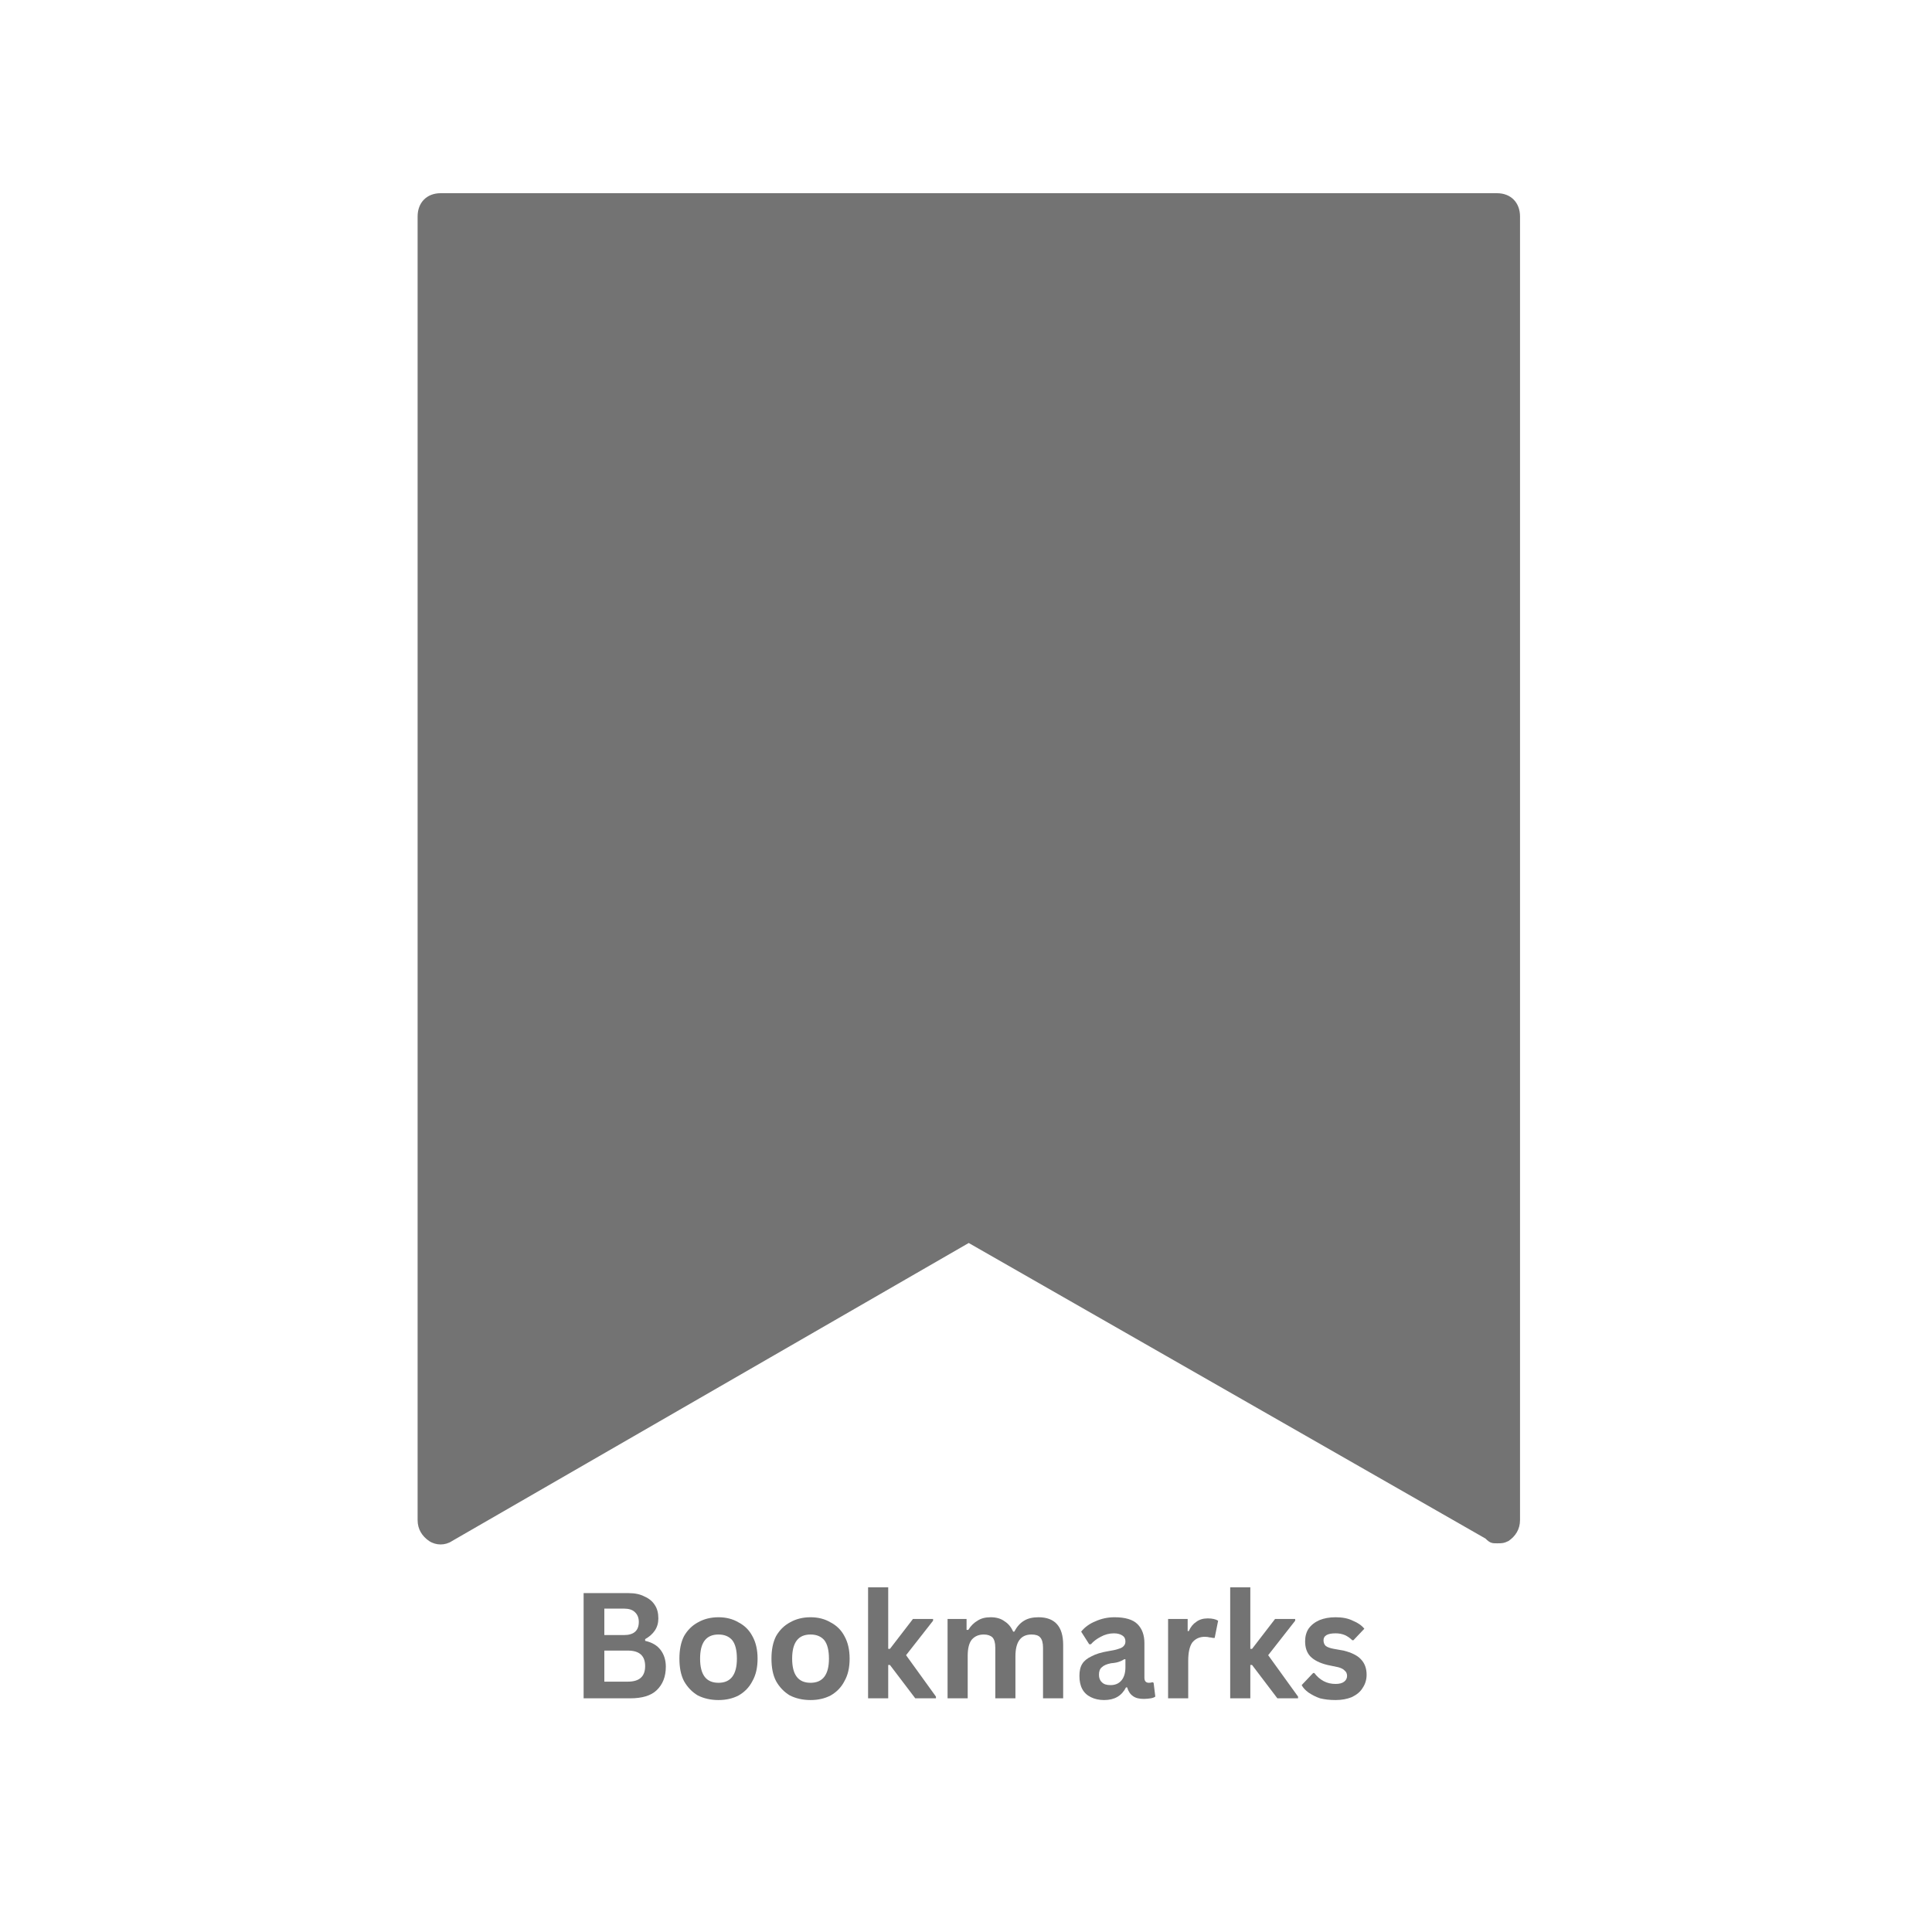
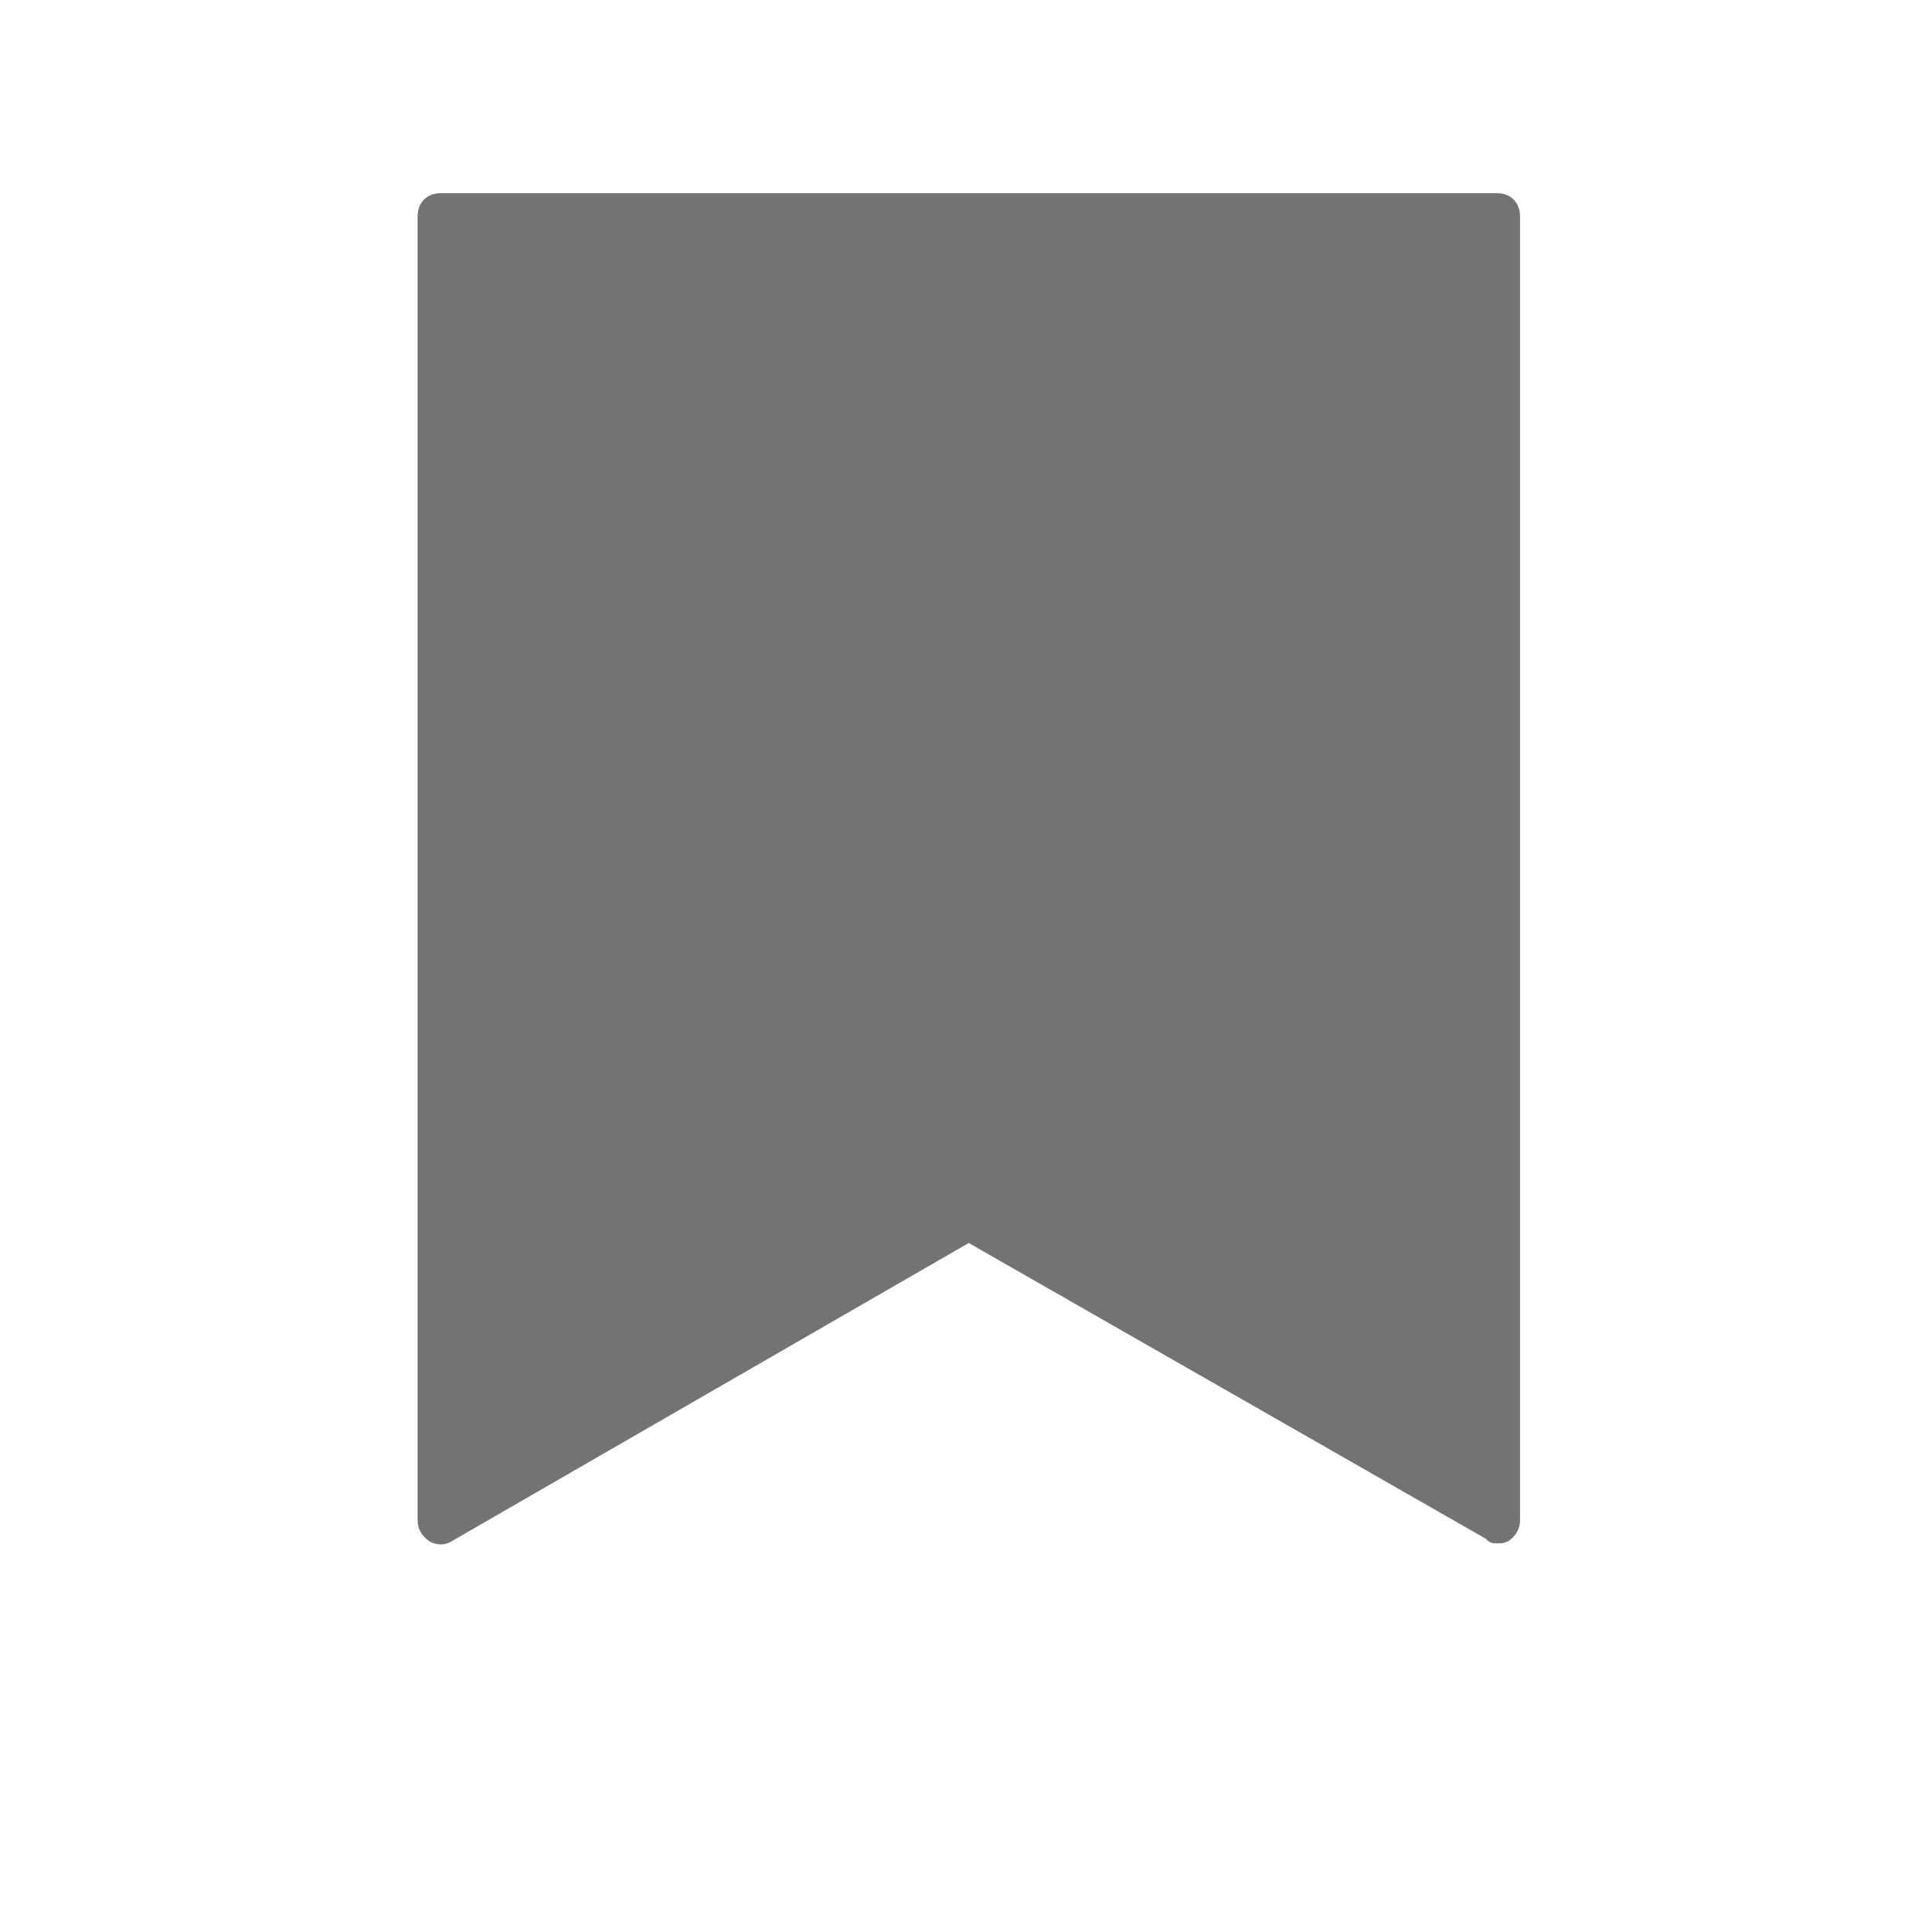
<svg xmlns="http://www.w3.org/2000/svg" width="70" zoomAndPan="magnify" viewBox="0 0 52.5 52.5" height="70" preserveAspectRatio="xMidYMid meet" version="1.0">
  <defs>
-     <g />
-     <clipPath id="2123a984ba">
+     <clipPath id="72d7b7461d">
      <path d="M 11.324 5.25 L 41.324 5.25 L 41.324 42 L 11.324 42 Z M 11.324 5.25 " clip-rule="nonzero" />
    </clipPath>
  </defs>
-   <g clip-path="url(#2123a984ba)">
+   <g clip-path="url(#72d7b7461d)">
    <path fill="#737373" d="M 40.68 5.25 L 11.973 5.25 C 11.598 5.25 11.348 5.504 11.348 5.883 L 11.348 41.305 C 11.348 41.559 11.473 41.746 11.66 41.875 C 11.848 42 12.098 42 12.285 41.875 L 26.324 33.777 L 40.367 41.809 C 40.492 41.938 40.555 41.938 40.68 41.938 C 40.805 41.938 40.867 41.938 40.992 41.875 C 41.18 41.746 41.305 41.559 41.305 41.305 L 41.305 5.883 C 41.305 5.504 41.055 5.25 40.68 5.25 Z M 40.68 5.25 " fill-opacity="1" fill-rule="nonzero" />
  </g>
-   <g fill="#737373" fill-opacity="1">
-     <g transform="translate(15.48406, 46.15)">
-       <g>
-         <path d="M 0.375 0 L 0.375 -2.859 L 1.594 -2.859 C 1.77 -2.859 1.914 -2.828 2.031 -2.766 C 2.156 -2.711 2.25 -2.633 2.312 -2.531 C 2.375 -2.438 2.406 -2.316 2.406 -2.172 C 2.406 -2.047 2.375 -1.938 2.312 -1.844 C 2.25 -1.75 2.16 -1.672 2.047 -1.609 L 2.047 -1.562 C 2.234 -1.52 2.375 -1.438 2.469 -1.312 C 2.562 -1.188 2.609 -1.035 2.609 -0.859 C 2.609 -0.586 2.523 -0.375 2.359 -0.219 C 2.203 -0.07 1.961 0 1.641 0 Z M 1.469 -1.719 C 1.738 -1.719 1.875 -1.836 1.875 -2.078 C 1.875 -2.191 1.836 -2.281 1.766 -2.344 C 1.703 -2.406 1.602 -2.438 1.469 -2.438 L 0.938 -2.438 L 0.938 -1.719 Z M 1.578 -0.453 C 1.891 -0.453 2.047 -0.594 2.047 -0.875 C 2.047 -1.156 1.891 -1.297 1.578 -1.297 L 0.938 -1.297 L 0.938 -0.453 Z M 1.578 -0.453 " />
-       </g>
-     </g>
-   </g>
-   <g fill="#737373" fill-opacity="1">
-     <g transform="translate(18.2743, 46.15)">
-       <g>
-         <path d="M 1.25 0.047 C 1.039 0.047 0.852 0.004 0.688 -0.078 C 0.531 -0.172 0.406 -0.301 0.312 -0.469 C 0.227 -0.633 0.188 -0.836 0.188 -1.078 C 0.188 -1.316 0.227 -1.52 0.312 -1.688 C 0.406 -1.852 0.531 -1.977 0.688 -2.062 C 0.852 -2.156 1.039 -2.203 1.25 -2.203 C 1.457 -2.203 1.641 -2.156 1.797 -2.062 C 1.961 -1.977 2.086 -1.852 2.172 -1.688 C 2.266 -1.52 2.312 -1.316 2.312 -1.078 C 2.312 -0.836 2.266 -0.633 2.172 -0.469 C 2.086 -0.301 1.961 -0.172 1.797 -0.078 C 1.641 0.004 1.457 0.047 1.25 0.047 Z M 1.25 -0.422 C 1.582 -0.422 1.75 -0.641 1.75 -1.078 C 1.75 -1.305 1.707 -1.473 1.625 -1.578 C 1.539 -1.68 1.414 -1.734 1.25 -1.734 C 0.914 -1.734 0.75 -1.516 0.75 -1.078 C 0.75 -0.641 0.914 -0.422 1.25 -0.422 Z M 1.25 -0.422 " />
-       </g>
-     </g>
-   </g>
-   <g fill="#737373" fill-opacity="1">
-     <g transform="translate(20.77576, 46.15)">
-       <g>
-         <path d="M 1.25 0.047 C 1.039 0.047 0.852 0.004 0.688 -0.078 C 0.531 -0.172 0.406 -0.301 0.312 -0.469 C 0.227 -0.633 0.188 -0.836 0.188 -1.078 C 0.188 -1.316 0.227 -1.52 0.312 -1.688 C 0.406 -1.852 0.531 -1.977 0.688 -2.062 C 0.852 -2.156 1.039 -2.203 1.25 -2.203 C 1.457 -2.203 1.641 -2.156 1.797 -2.062 C 1.961 -1.977 2.086 -1.852 2.172 -1.688 C 2.266 -1.52 2.312 -1.316 2.312 -1.078 C 2.312 -0.836 2.266 -0.633 2.172 -0.469 C 2.086 -0.301 1.961 -0.172 1.797 -0.078 C 1.641 0.004 1.457 0.047 1.25 0.047 Z M 1.25 -0.422 C 1.582 -0.422 1.75 -0.641 1.75 -1.078 C 1.75 -1.305 1.707 -1.473 1.625 -1.578 C 1.539 -1.68 1.414 -1.734 1.25 -1.734 C 0.914 -1.734 0.75 -1.516 0.75 -1.078 C 0.75 -0.641 0.914 -0.422 1.25 -0.422 Z M 1.25 -0.422 " />
-       </g>
-     </g>
-   </g>
-   <g fill="#737373" fill-opacity="1">
-     <g transform="translate(23.27722, 46.15)">
-       <g>
-         <path d="M 0.312 0 L 0.312 -3.016 L 0.859 -3.016 L 0.859 -1.344 L 0.906 -1.344 L 1.531 -2.156 L 2.078 -2.156 L 2.078 -2.109 L 1.344 -1.172 L 2.156 -0.047 L 2.156 0 L 1.594 0 L 0.906 -0.906 L 0.859 -0.906 L 0.859 0 Z M 0.312 0 " />
-       </g>
-     </g>
-   </g>
-   <g fill="#737373" fill-opacity="1">
-     <g transform="translate(25.43723, 46.15)">
-       <g>
-         <path d="M 0.312 0 L 0.312 -2.156 L 0.828 -2.156 L 0.828 -1.859 L 0.875 -1.859 C 0.945 -1.973 1.031 -2.055 1.125 -2.109 C 1.219 -2.172 1.336 -2.203 1.484 -2.203 C 1.641 -2.203 1.766 -2.164 1.859 -2.094 C 1.961 -2.031 2.039 -1.938 2.094 -1.812 L 2.125 -1.812 C 2.195 -1.945 2.285 -2.047 2.391 -2.109 C 2.492 -2.172 2.625 -2.203 2.781 -2.203 C 3.227 -2.203 3.453 -1.953 3.453 -1.453 L 3.453 0 L 2.906 0 L 2.906 -1.375 C 2.906 -1.508 2.879 -1.602 2.828 -1.656 C 2.785 -1.707 2.707 -1.734 2.594 -1.734 C 2.301 -1.734 2.156 -1.535 2.156 -1.141 L 2.156 0 L 1.609 0 L 1.609 -1.375 C 1.609 -1.508 1.582 -1.602 1.531 -1.656 C 1.477 -1.707 1.398 -1.734 1.297 -1.734 C 1.16 -1.734 1.051 -1.688 0.969 -1.594 C 0.895 -1.5 0.859 -1.352 0.859 -1.156 L 0.859 0 Z M 0.312 0 " />
-       </g>
-     </g>
-   </g>
-   <g fill="#737373" fill-opacity="1">
-     <g transform="translate(29.16015, 46.15)">
-       <g>
-         <path d="M 0.844 0.047 C 0.707 0.047 0.586 0.02 0.484 -0.031 C 0.379 -0.082 0.301 -0.156 0.25 -0.25 C 0.195 -0.352 0.172 -0.473 0.172 -0.609 C 0.172 -0.742 0.195 -0.852 0.25 -0.938 C 0.301 -1.02 0.383 -1.086 0.5 -1.141 C 0.613 -1.203 0.766 -1.25 0.953 -1.281 C 1.078 -1.301 1.172 -1.32 1.234 -1.344 C 1.305 -1.363 1.352 -1.391 1.375 -1.422 C 1.406 -1.453 1.422 -1.492 1.422 -1.547 C 1.422 -1.617 1.395 -1.672 1.344 -1.703 C 1.289 -1.742 1.211 -1.766 1.109 -1.766 C 0.984 -1.766 0.863 -1.734 0.75 -1.672 C 0.645 -1.617 0.555 -1.551 0.484 -1.469 L 0.438 -1.469 L 0.219 -1.812 C 0.32 -1.938 0.453 -2.031 0.609 -2.094 C 0.766 -2.164 0.938 -2.203 1.125 -2.203 C 1.414 -2.203 1.625 -2.141 1.75 -2.016 C 1.875 -1.891 1.938 -1.719 1.938 -1.5 L 1.938 -0.562 C 1.938 -0.469 1.977 -0.422 2.062 -0.422 C 2.094 -0.422 2.125 -0.426 2.156 -0.438 L 2.188 -0.422 L 2.234 -0.047 C 2.203 -0.023 2.16 -0.008 2.109 0 C 2.055 0.008 1.992 0.016 1.922 0.016 C 1.797 0.016 1.695 -0.008 1.625 -0.062 C 1.551 -0.113 1.5 -0.191 1.469 -0.297 L 1.438 -0.297 C 1.32 -0.066 1.125 0.047 0.844 0.047 Z M 1.016 -0.359 C 1.141 -0.359 1.238 -0.398 1.312 -0.484 C 1.383 -0.566 1.422 -0.688 1.422 -0.844 L 1.422 -1.062 L 1.391 -1.062 C 1.359 -1.039 1.316 -1.02 1.266 -1 C 1.211 -0.977 1.133 -0.961 1.031 -0.953 C 0.914 -0.93 0.832 -0.895 0.781 -0.844 C 0.727 -0.801 0.703 -0.734 0.703 -0.641 C 0.703 -0.555 0.727 -0.488 0.781 -0.438 C 0.832 -0.383 0.91 -0.359 1.016 -0.359 Z M 1.016 -0.359 " />
-       </g>
-     </g>
-   </g>
-   <g fill="#737373" fill-opacity="1">
-     <g transform="translate(31.42942, 46.15)">
-       <g>
-         <path d="M 0.312 0 L 0.312 -2.156 L 0.844 -2.156 L 0.844 -1.828 L 0.875 -1.828 C 0.926 -1.941 0.992 -2.023 1.078 -2.078 C 1.16 -2.141 1.266 -2.172 1.391 -2.172 C 1.516 -2.172 1.609 -2.148 1.672 -2.109 L 1.578 -1.641 L 1.531 -1.641 C 1.5 -1.648 1.469 -1.656 1.438 -1.656 C 1.406 -1.664 1.363 -1.672 1.312 -1.672 C 1.164 -1.672 1.051 -1.617 0.969 -1.516 C 0.895 -1.41 0.859 -1.242 0.859 -1.016 L 0.859 0 Z M 0.312 0 " />
-       </g>
-     </g>
-   </g>
-   <g fill="#737373" fill-opacity="1">
-     <g transform="translate(33.11723, 46.15)">
-       <g>
-         <path d="M 0.312 0 L 0.312 -3.016 L 0.859 -3.016 L 0.859 -1.344 L 0.906 -1.344 L 1.531 -2.156 L 2.078 -2.156 L 2.078 -2.109 L 1.344 -1.172 L 2.156 -0.047 L 2.156 0 L 1.594 0 L 0.906 -0.906 L 0.859 -0.906 L 0.859 0 Z M 0.312 0 " />
-       </g>
-     </g>
-   </g>
-   <g fill="#737373" fill-opacity="1">
-     <g transform="translate(35.27723, 46.15)">
-       <g>
-         <path d="M 1.016 0.047 C 0.859 0.047 0.719 0.031 0.594 0 C 0.477 -0.039 0.375 -0.094 0.281 -0.156 C 0.195 -0.219 0.133 -0.285 0.094 -0.359 L 0.406 -0.688 L 0.438 -0.688 C 0.508 -0.594 0.594 -0.52 0.688 -0.469 C 0.789 -0.414 0.898 -0.391 1.016 -0.391 C 1.117 -0.391 1.195 -0.41 1.25 -0.453 C 1.301 -0.492 1.328 -0.547 1.328 -0.609 C 1.328 -0.672 1.305 -0.719 1.266 -0.75 C 1.234 -0.789 1.176 -0.82 1.094 -0.844 L 0.797 -0.906 C 0.586 -0.957 0.43 -1.035 0.328 -1.141 C 0.234 -1.242 0.188 -1.379 0.188 -1.547 C 0.188 -1.68 0.219 -1.797 0.281 -1.891 C 0.352 -1.992 0.453 -2.07 0.578 -2.125 C 0.703 -2.176 0.848 -2.203 1.016 -2.203 C 1.203 -2.203 1.359 -2.172 1.484 -2.109 C 1.617 -2.055 1.723 -1.984 1.797 -1.891 L 1.5 -1.578 L 1.469 -1.578 C 1.406 -1.641 1.336 -1.688 1.266 -1.719 C 1.191 -1.75 1.109 -1.766 1.016 -1.766 C 0.797 -1.766 0.688 -1.703 0.688 -1.578 C 0.688 -1.516 0.707 -1.461 0.75 -1.422 C 0.789 -1.391 0.863 -1.363 0.969 -1.344 L 1.234 -1.297 C 1.453 -1.242 1.609 -1.164 1.703 -1.062 C 1.805 -0.957 1.859 -0.816 1.859 -0.641 C 1.859 -0.504 1.82 -0.383 1.75 -0.281 C 1.688 -0.176 1.586 -0.094 1.453 -0.031 C 1.328 0.02 1.18 0.047 1.016 0.047 Z M 1.016 0.047 " />
-       </g>
-     </g>
-   </g>
</svg>
